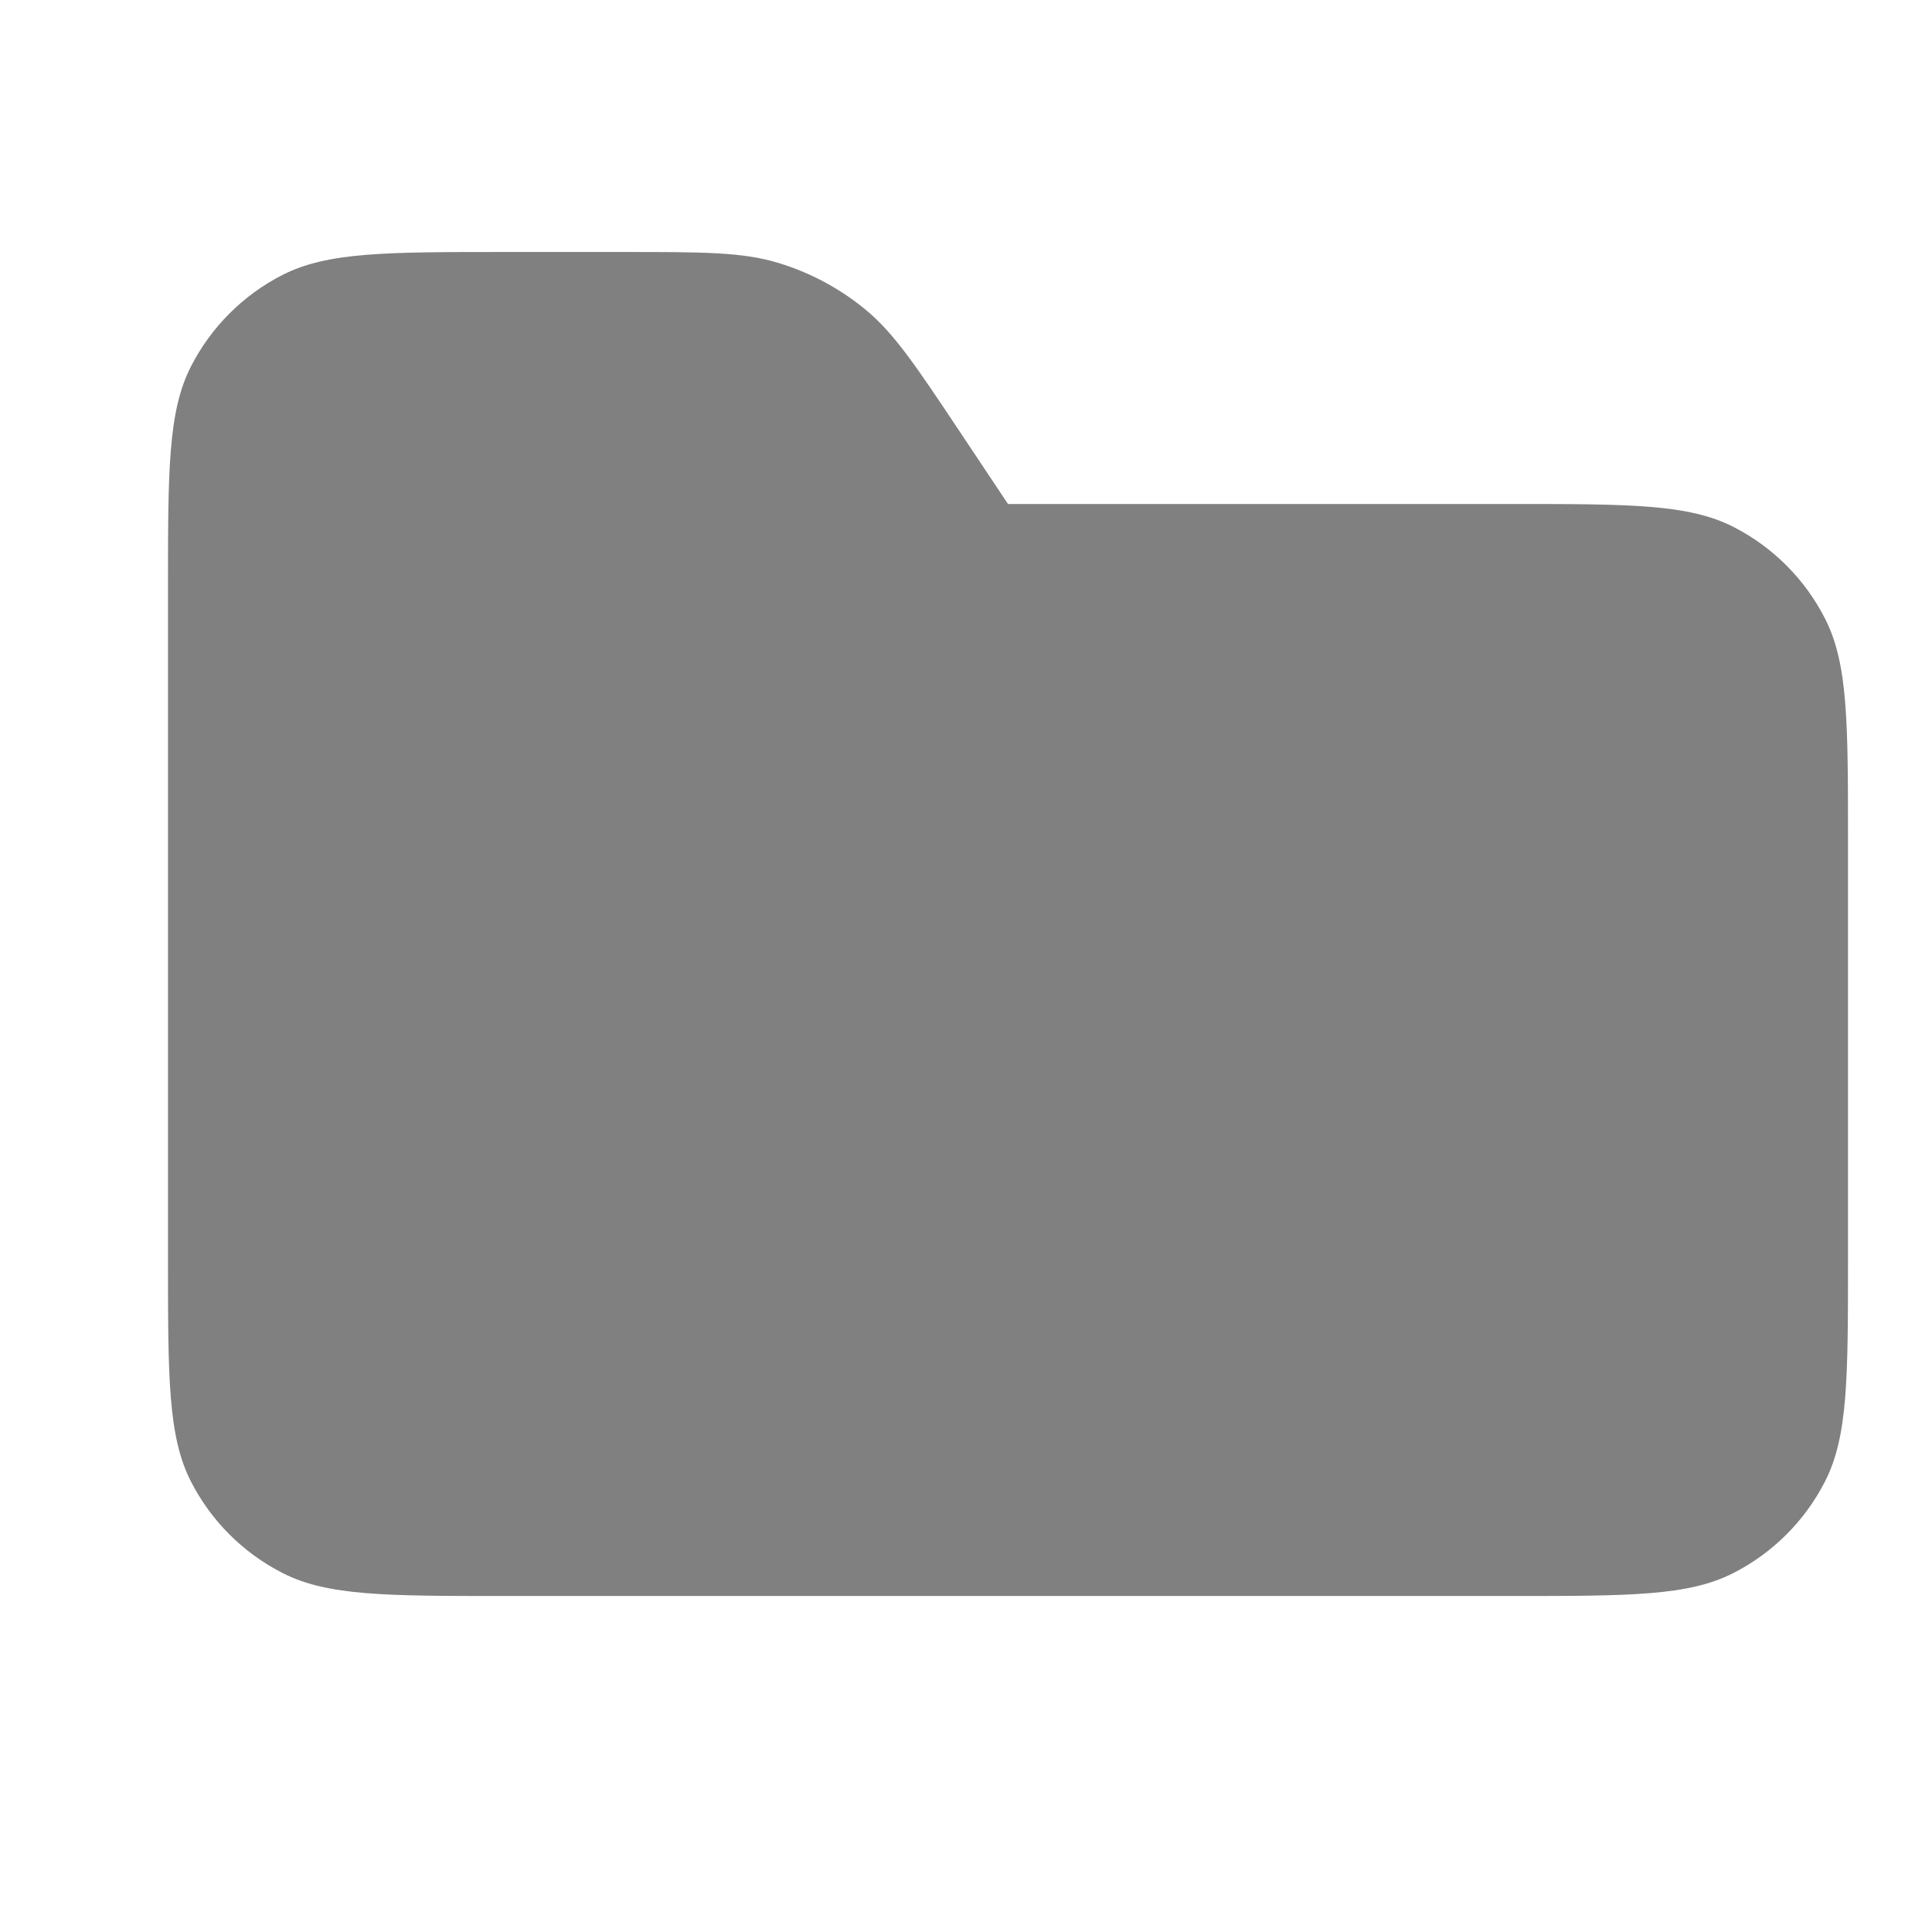
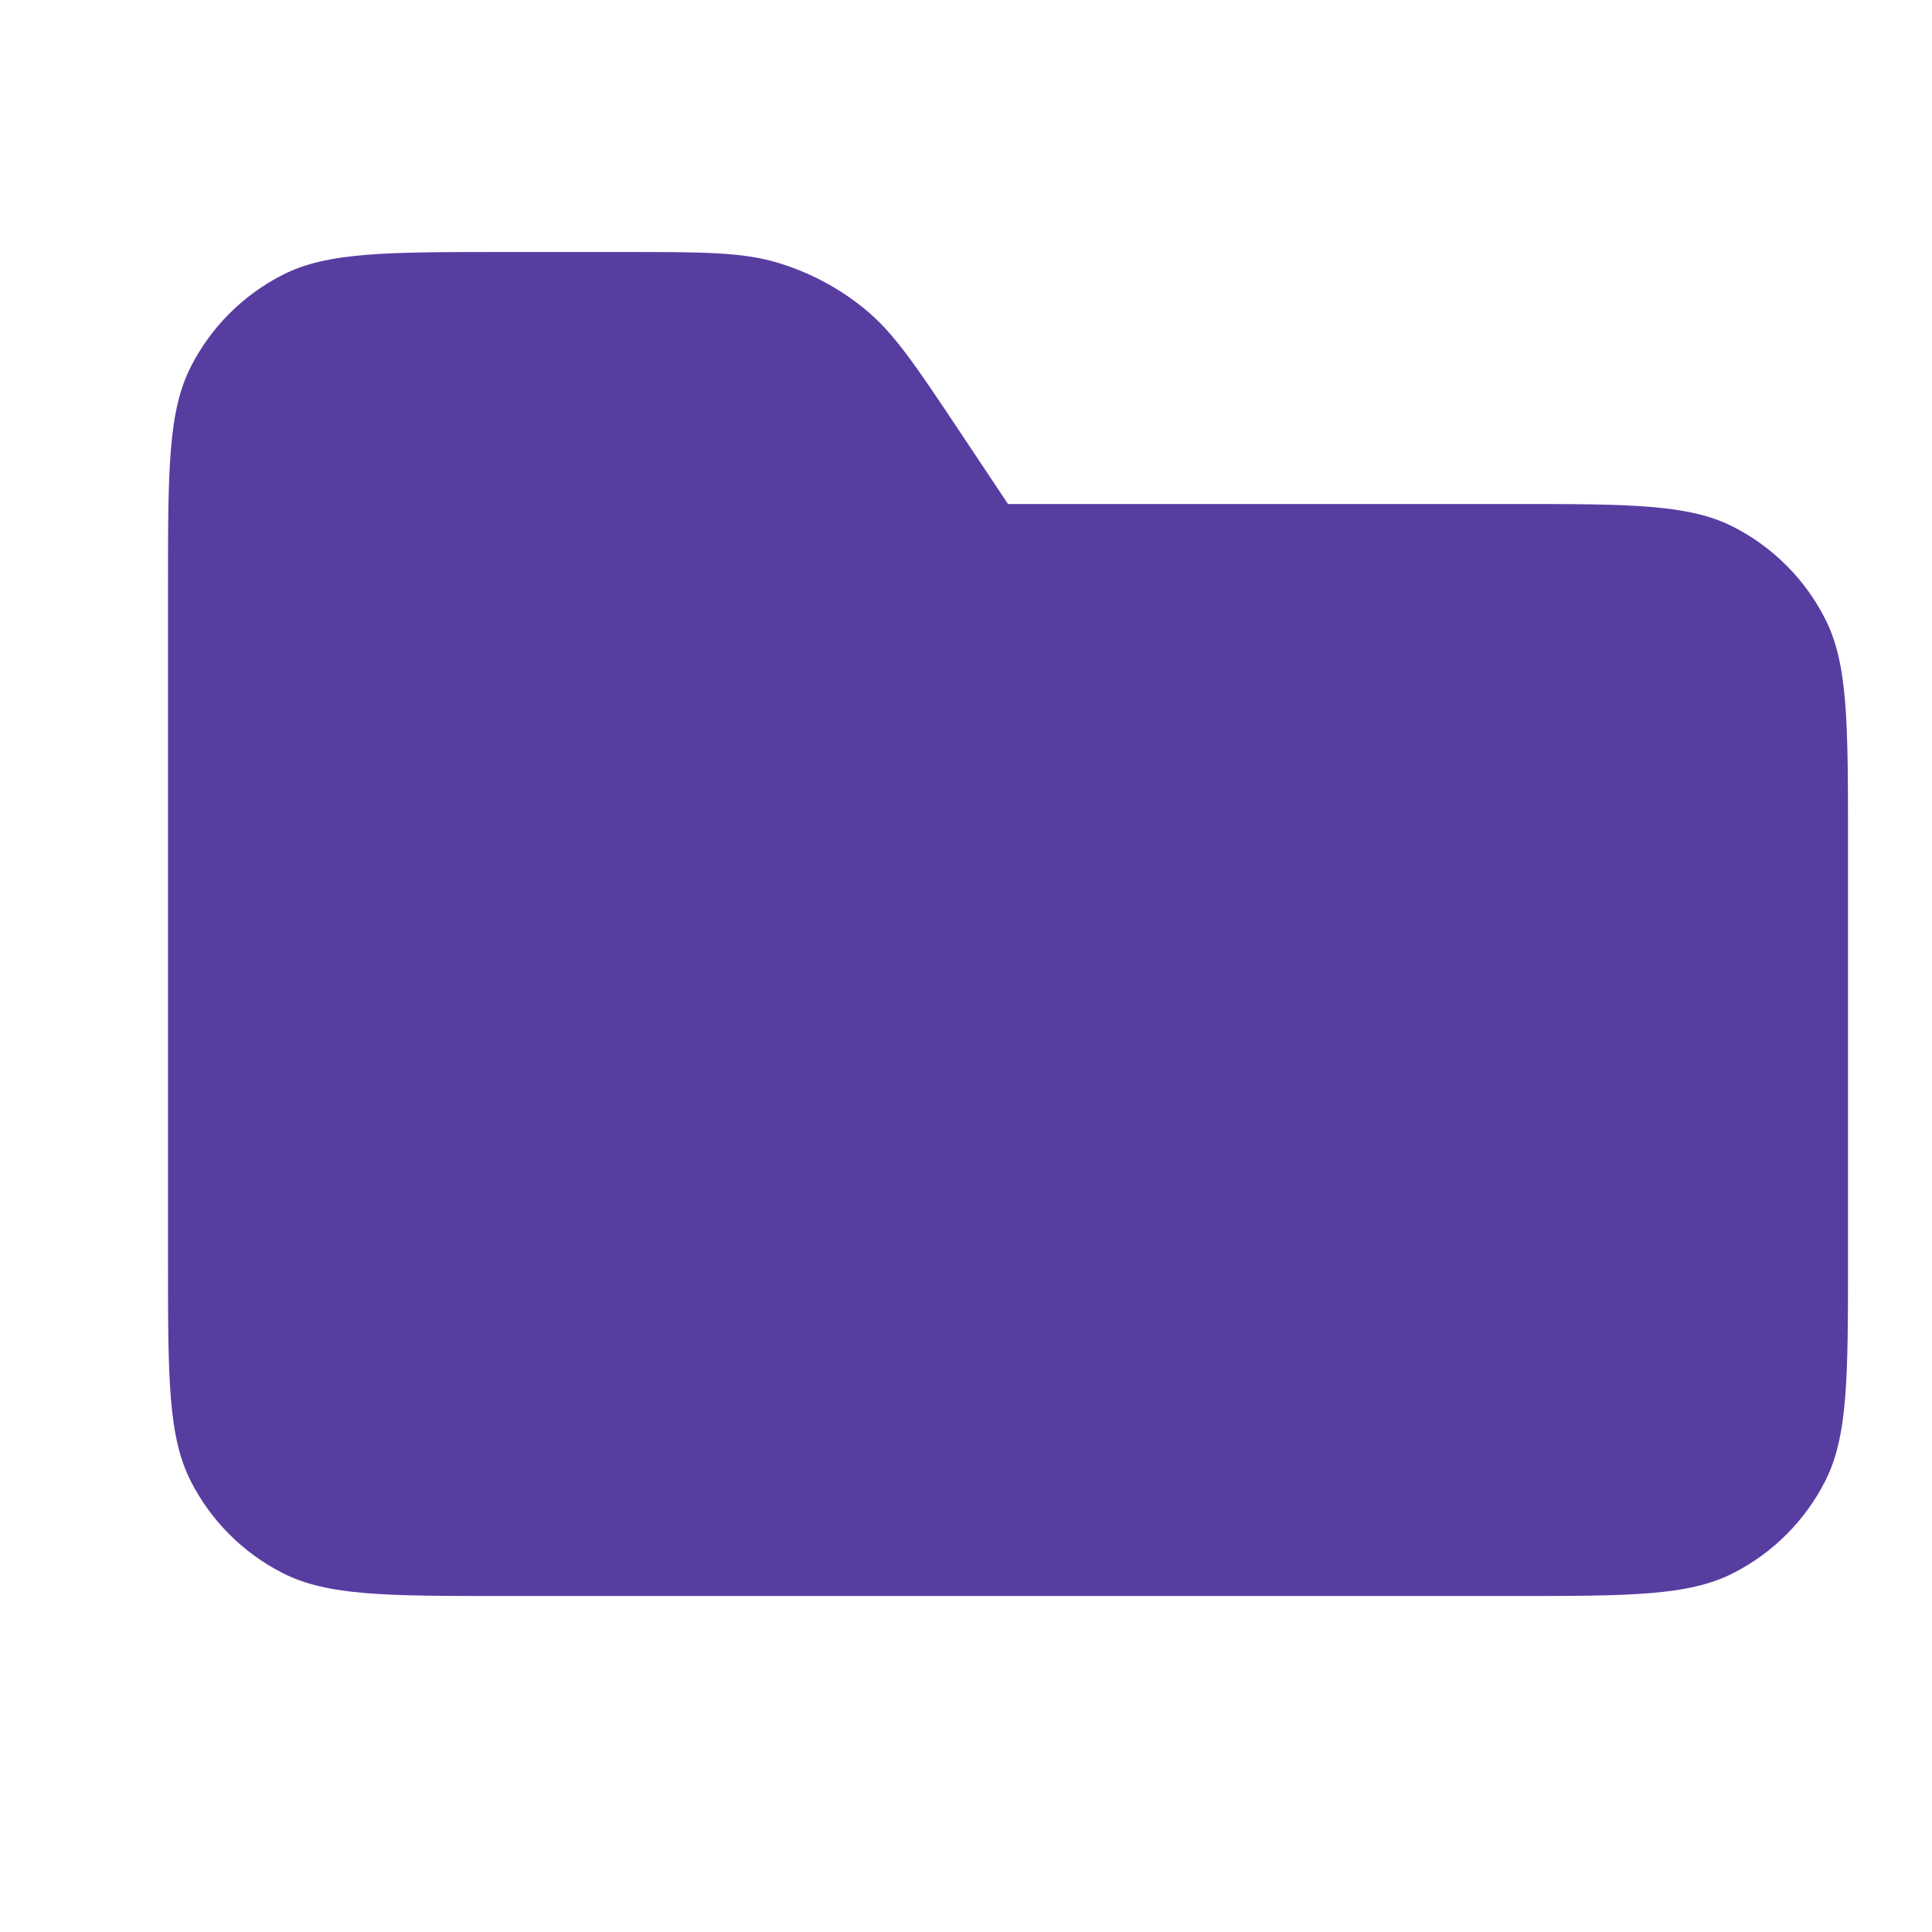
<svg xmlns="http://www.w3.org/2000/svg" width="30" height="30" viewBox="0 0 23 23" fill="none">
-   <g id="SVGRepo_bgCarrier" strokeWidth="0" />
-   <g id="SVGRepo_tracerCarrier" strokeLinecap="round" strokeLinejoin="round" />
+   <g id="SVGRepo_bgCarrier" />
+   <g id="SVGRepo_tracerCarrier" />
  <g id="SVGRepo_iconCarrier">
-     <path d="M2 7c0-1.4 0-2.1.272-2.635a2.5 2.5 0 0 1 1.093-1.093C3.9 3 4.6 3 6 3h1.431c.94 0 1.409 0 1.835.13a3 3 0 0 1 1.033.552c.345.283.605.674 1.126 1.455L12 6h6c1.4 0 2.1 0 2.635.272a2.5 2.5 0 0 1 1.092 1.093C22 7.9 22 8.6 22 10v5c0 1.4 0 2.1-.273 2.635a2.5 2.5 0 0 1-1.092 1.092C20.1 19 19.4 19 18 19H6c-1.4 0-2.1 0-2.635-.273a2.5 2.5 0 0 1-1.093-1.092C2 17.1 2 16.4 2 15V7z" fill="gray" />
+     <path d="M2 7c0-1.4 0-2.1.272-2.635a2.5 2.5 0 0 1 1.093-1.093C3.9 3 4.6 3 6 3h1.431c.94 0 1.409 0 1.835.13a3 3 0 0 1 1.033.552c.345.283.605.674 1.126 1.455L12 6h6c1.4 0 2.1 0 2.635.272a2.5 2.5 0 0 1 1.092 1.093C22 7.9 22 8.6 22 10v5c0 1.4 0 2.1-.273 2.635a2.5 2.5 0 0 1-1.092 1.092C20.1 19 19.4 19 18 19H6c-1.4 0-2.1 0-2.635-.273a2.5 2.5 0 0 1-1.093-1.092C2 17.1 2 16.4 2 15V7z" fill="#583DA1" />
  </g>
</svg>
